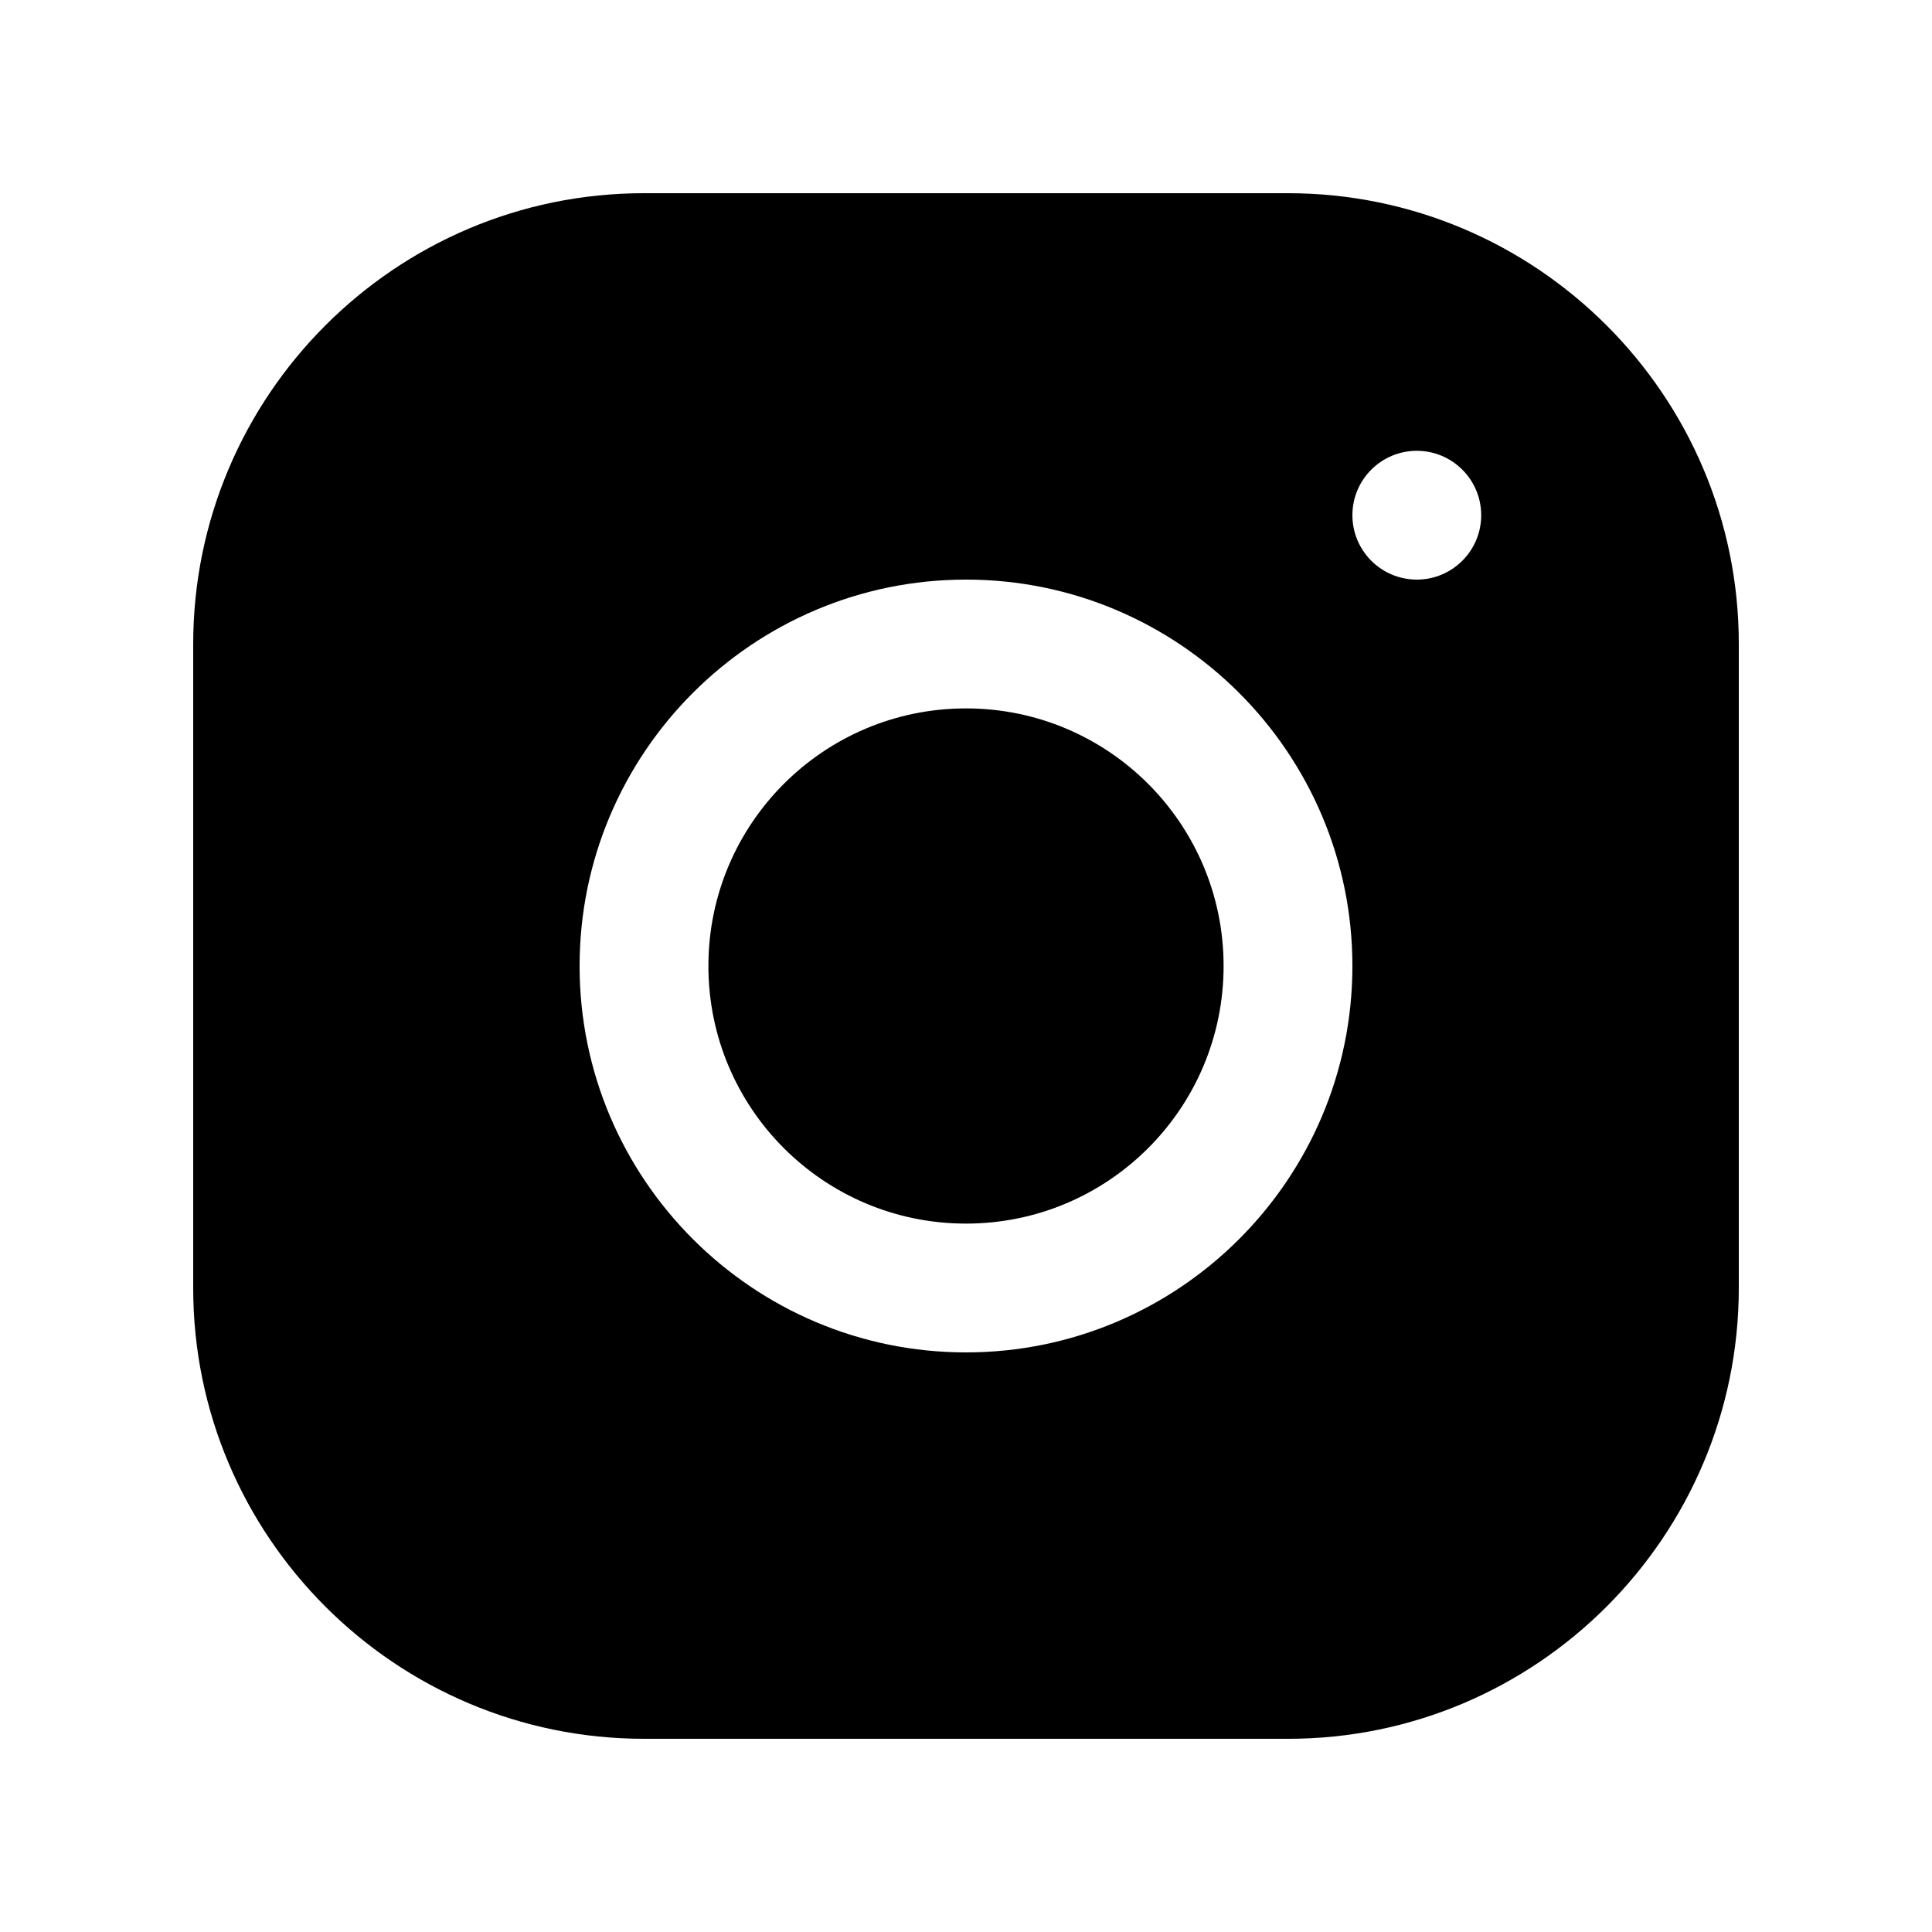
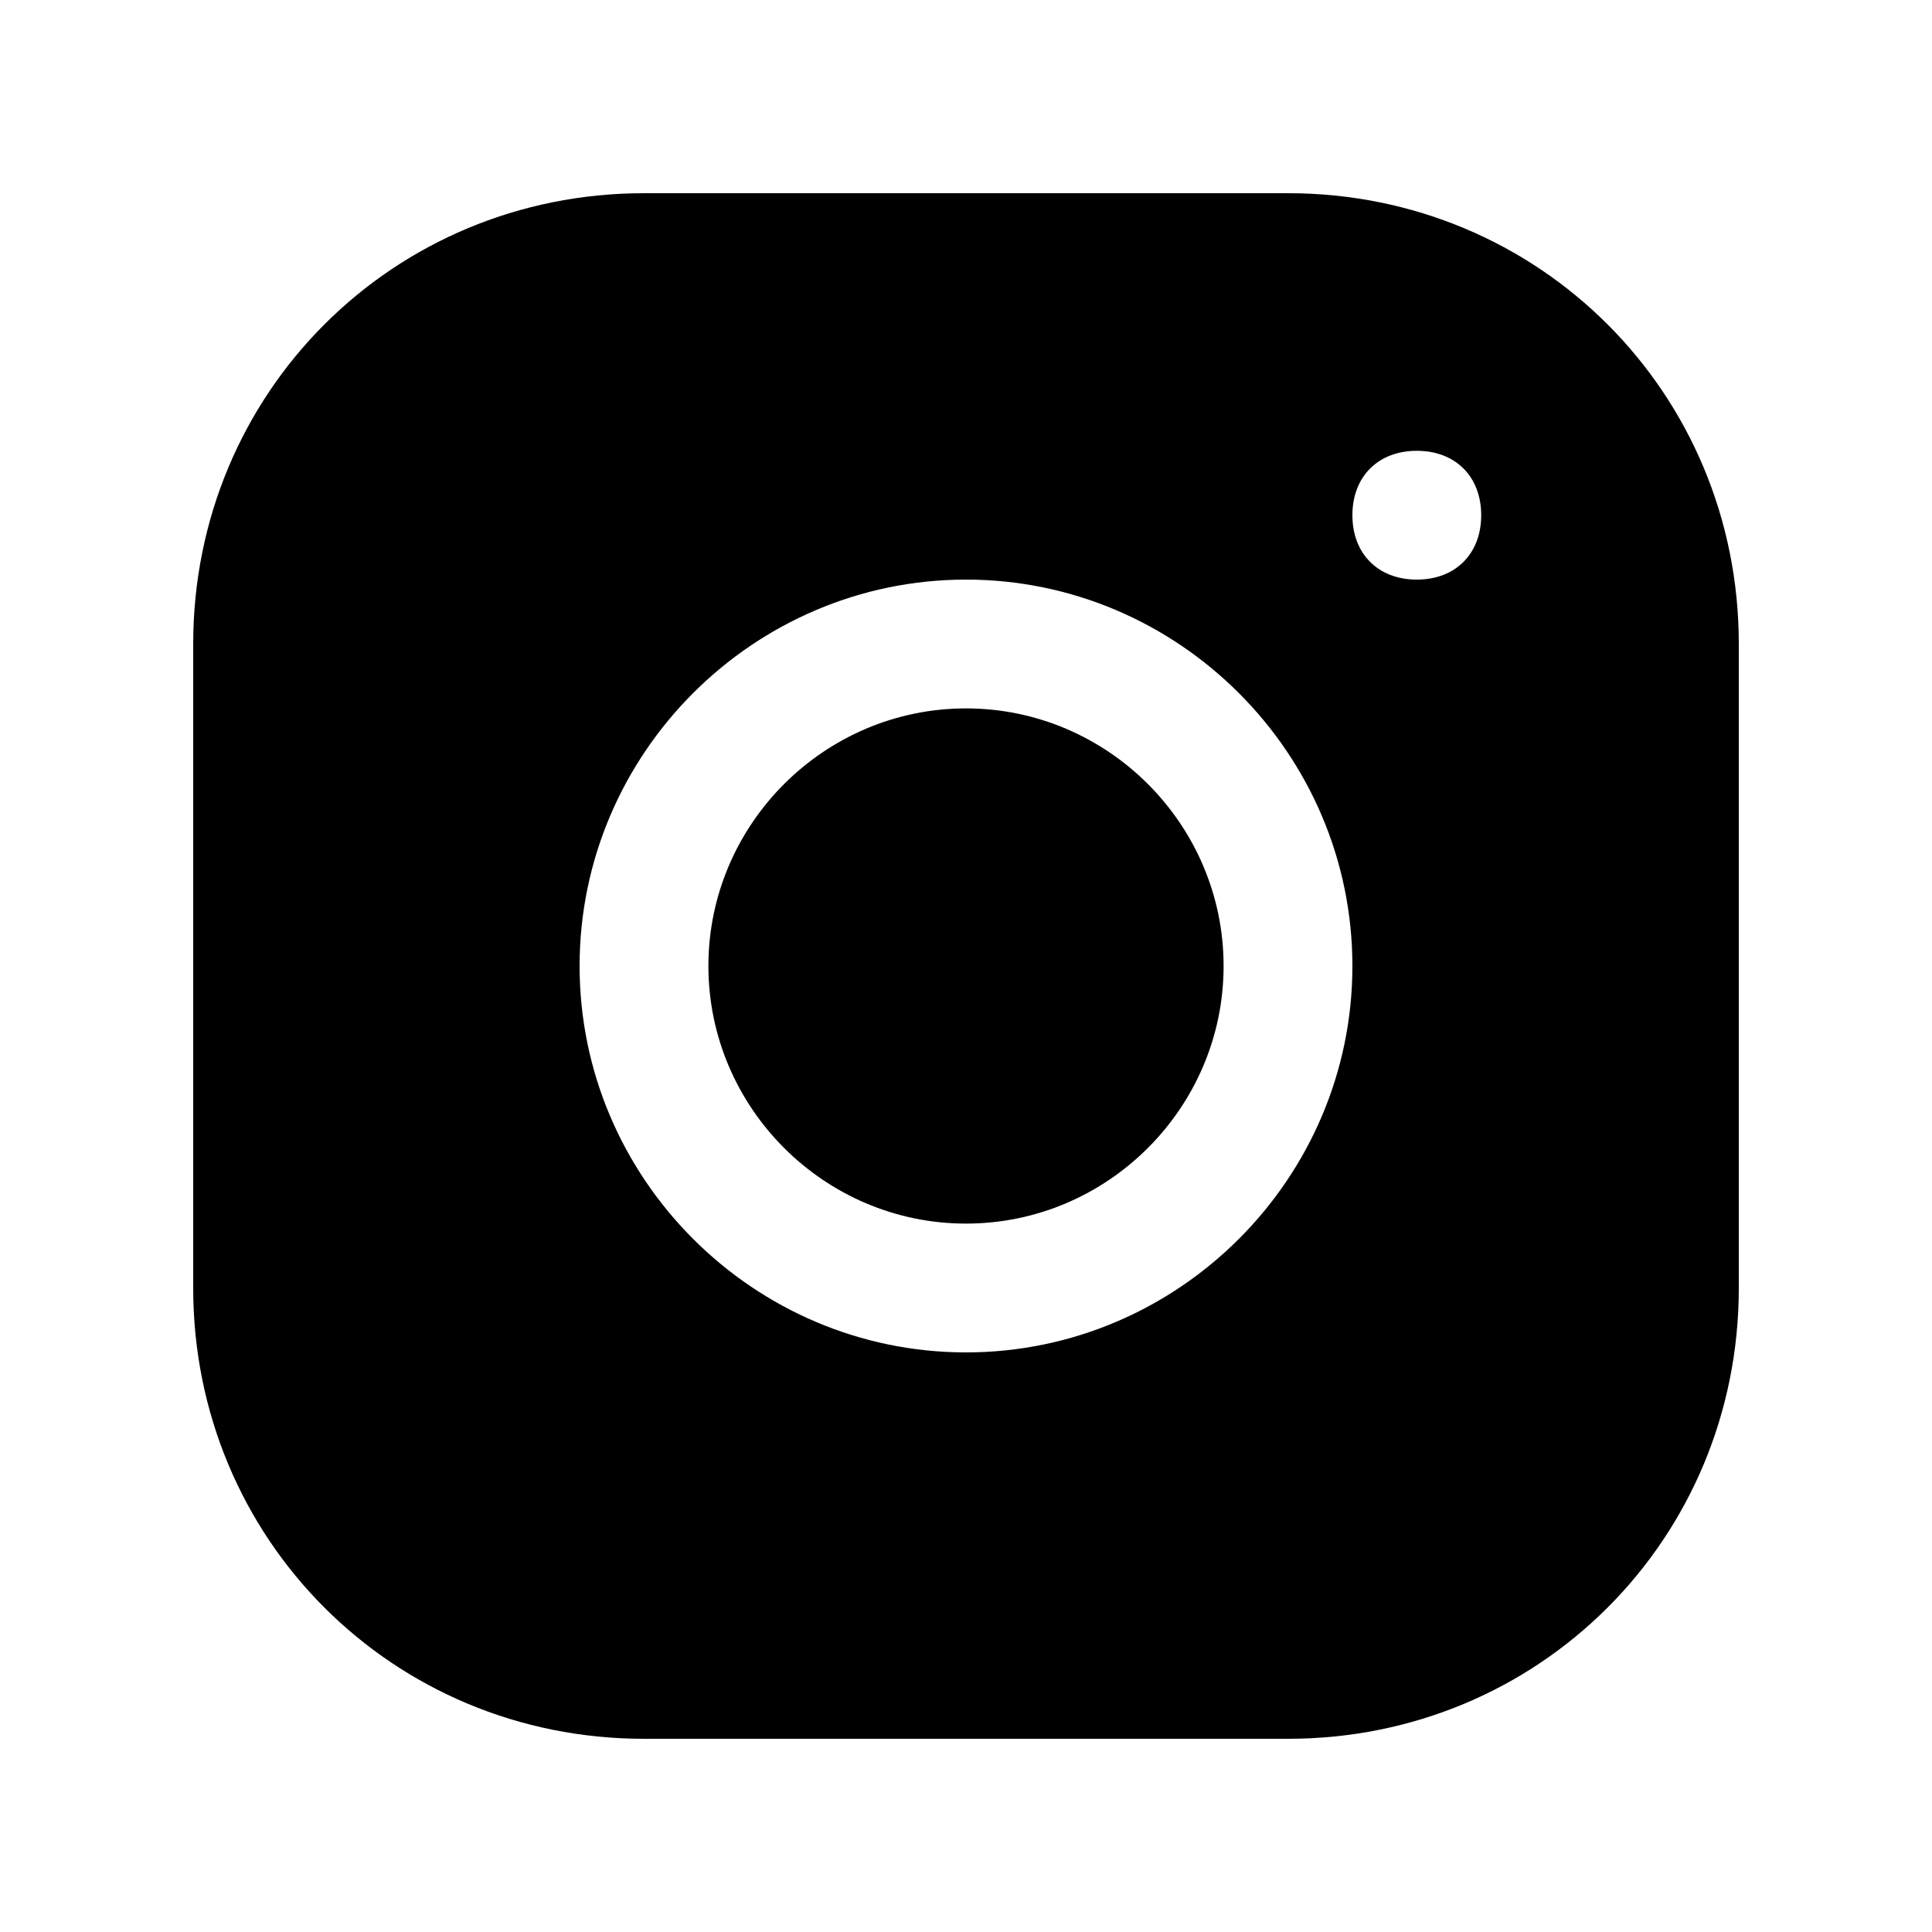
- <svg xmlns="http://www.w3.org/2000/svg" viewBox="0 0 30 30" width="30px" height="30px">
-   <path d="M 9.998 3 C 6.139 3 3 6.142 3 10.002 L 3 20.002 C 3 23.861 6.142 27 10.002 27 L 20.002 27 C 23.861 27 27 23.858 27 19.998 L 27 9.998 C 27 6.139 23.858 3 19.998 3 L 9.998 3 z M 22 7 C 22.552 7 23 7.448 23 8 C 23 8.552 22.552 9 22 9 C 21.448 9 21 8.552 21 8 C 21 7.448 21.448 7 22 7 z M 15 9 C 18.309 9 21 11.691 21 15 C 21 18.309 18.309 21 15 21 C 11.691 21 9 18.309 9 15 C 9 11.691 11.691 9 15 9 z M 15 11 A 4 4 0 0 0 11 15 A 4 4 0 0 0 15 19 A 4 4 0 0 0 19 15 A 4 4 0 0 0 15 11 z" />
+ <svg xmlns="http://www.w3.org/2000/svg" version="1.1" id="Calque_1" x="0px" y="0px" viewBox="0 0 30 30" style="enable-background:new 0 0 30 30;" xml:space="preserve">
+   <path d="M10,3c-3.9,0-7,3.1-7,7v10c0,3.9,3.1,7,7,7h10c3.9,0,7-3.1,7-7V10c0-3.9-3.1-7-7-7H10z M22,7c0.6,0,1,0.4,1,1s-0.4,1-1,1  s-1-0.4-1-1S21.4,7,22,7z M15,9c3.3,0,6,2.7,6,6s-2.7,6-6,6s-6-2.7-6-6S11.7,9,15,9z M15,11c-2.2,0-4,1.8-4,4s1.8,4,4,4s4-1.8,4-4  S17.2,11,15,11z" />
</svg>
